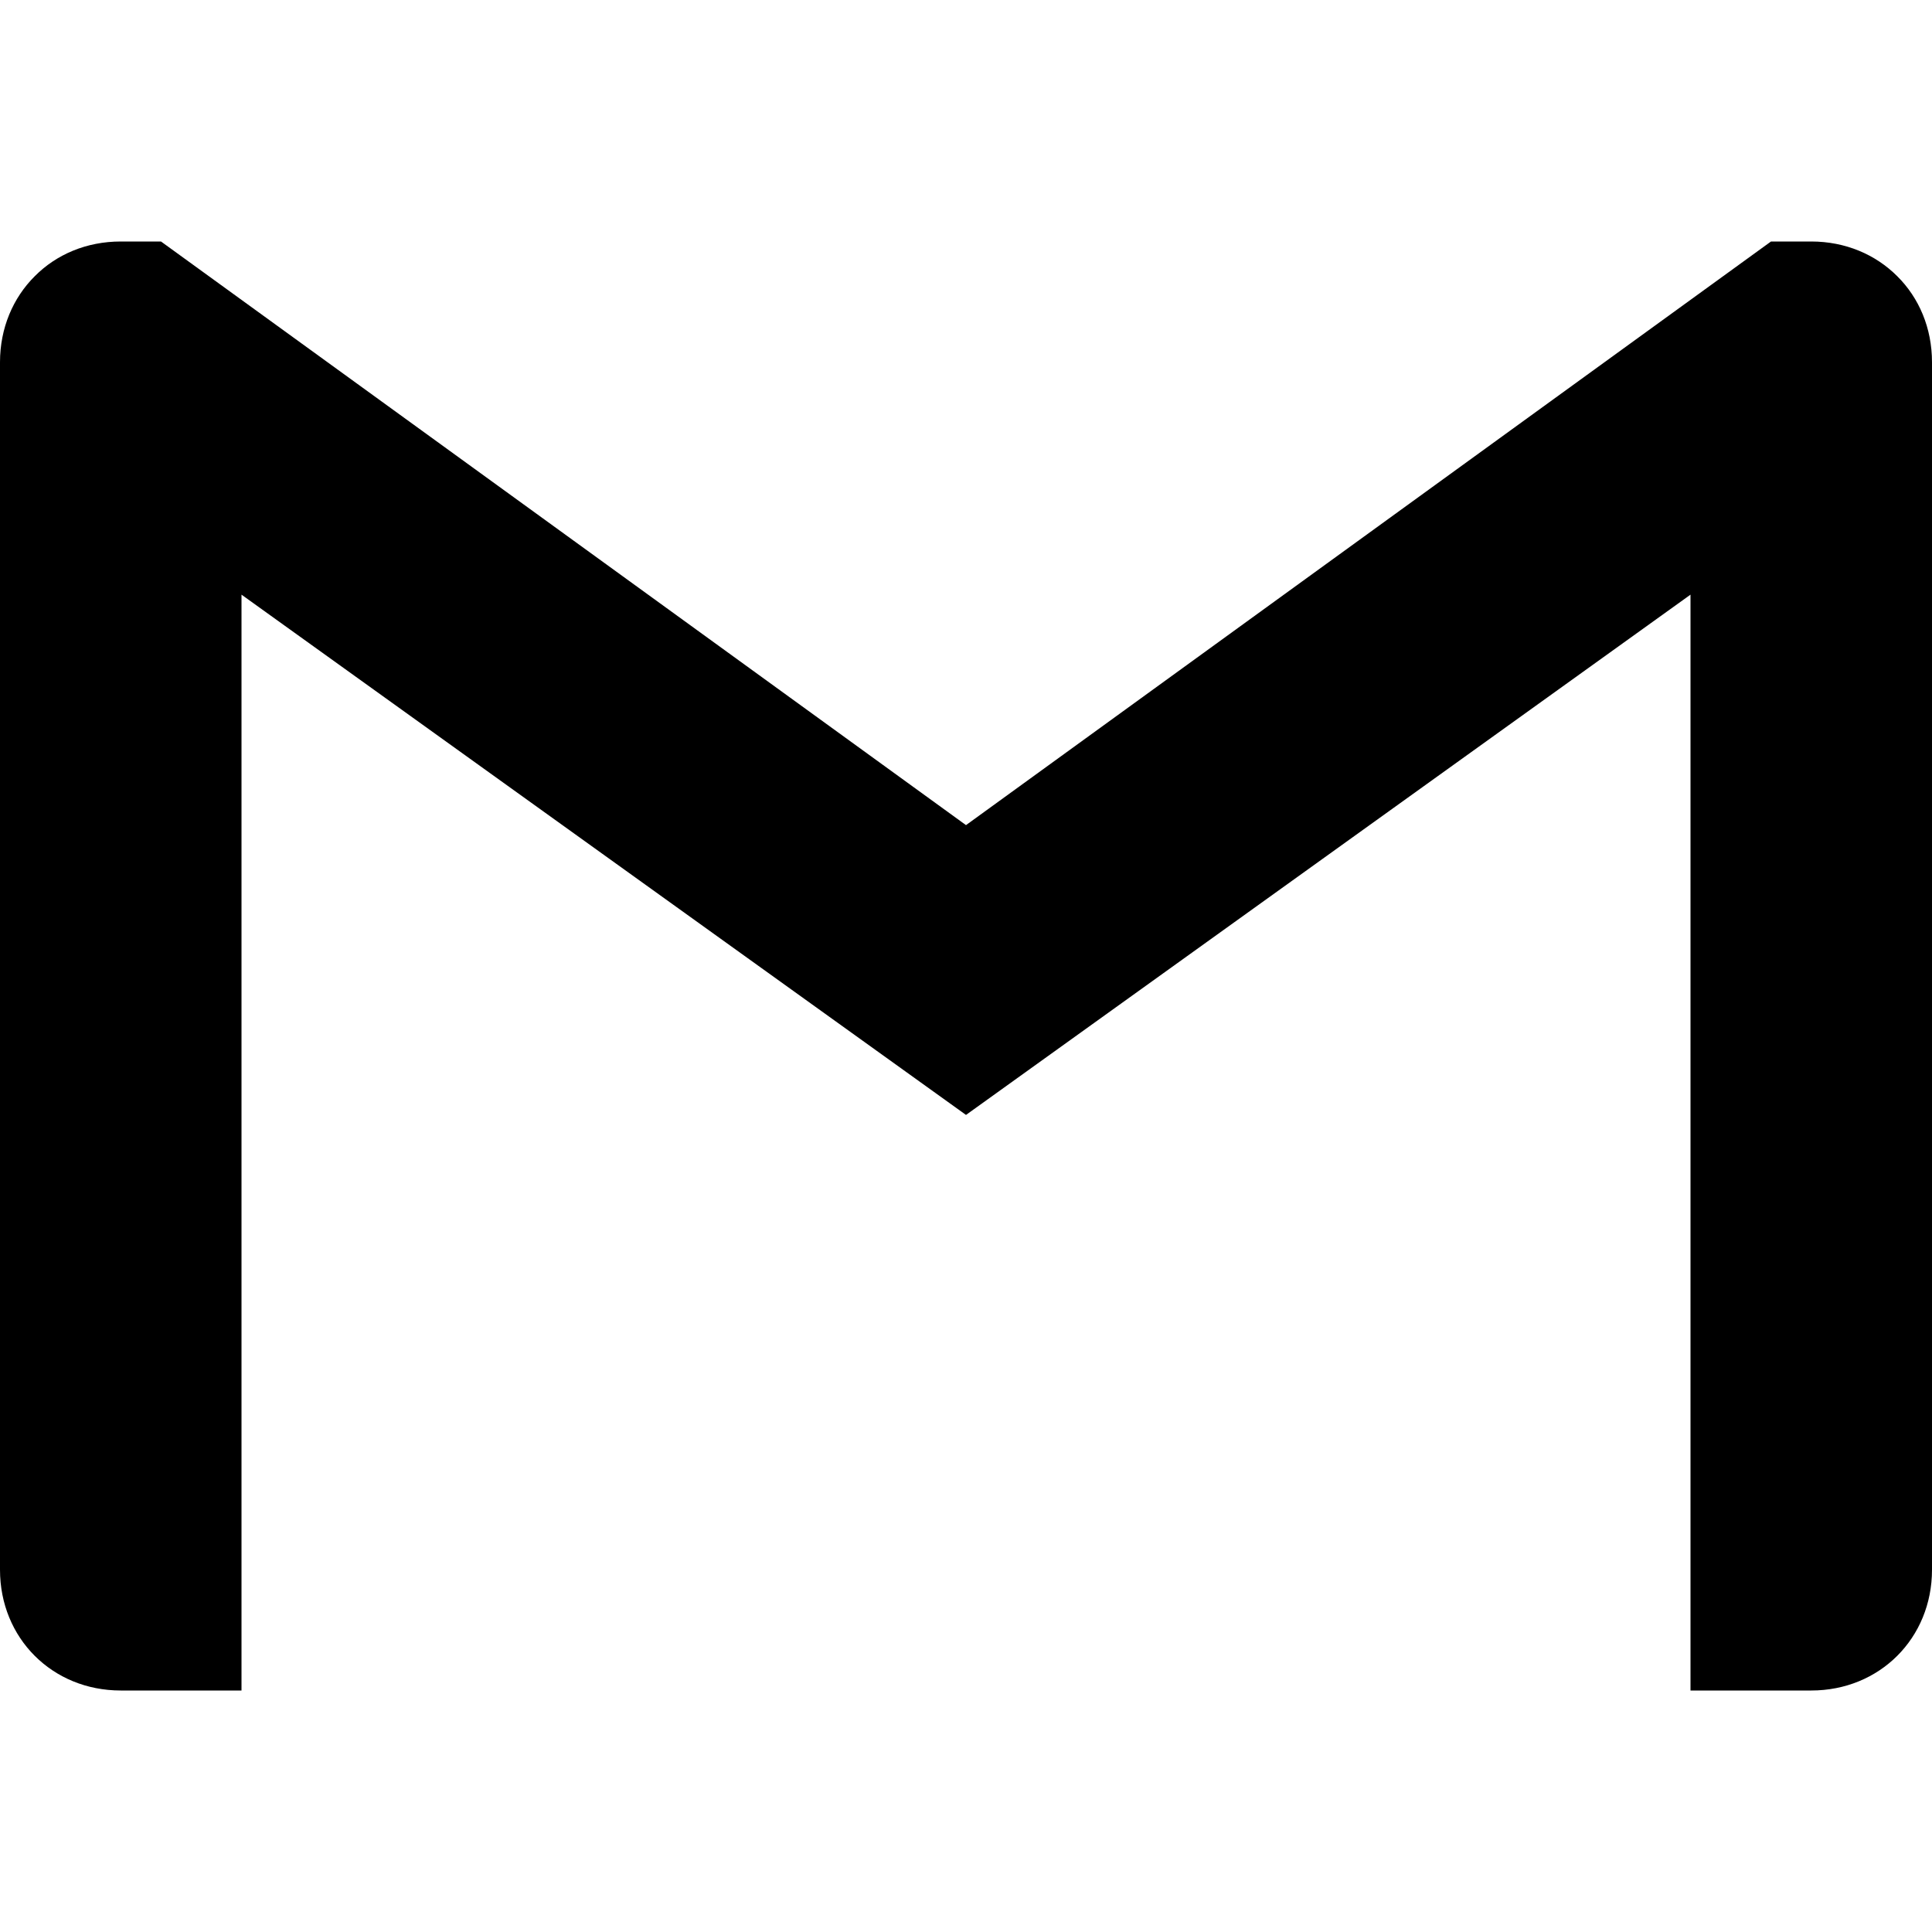
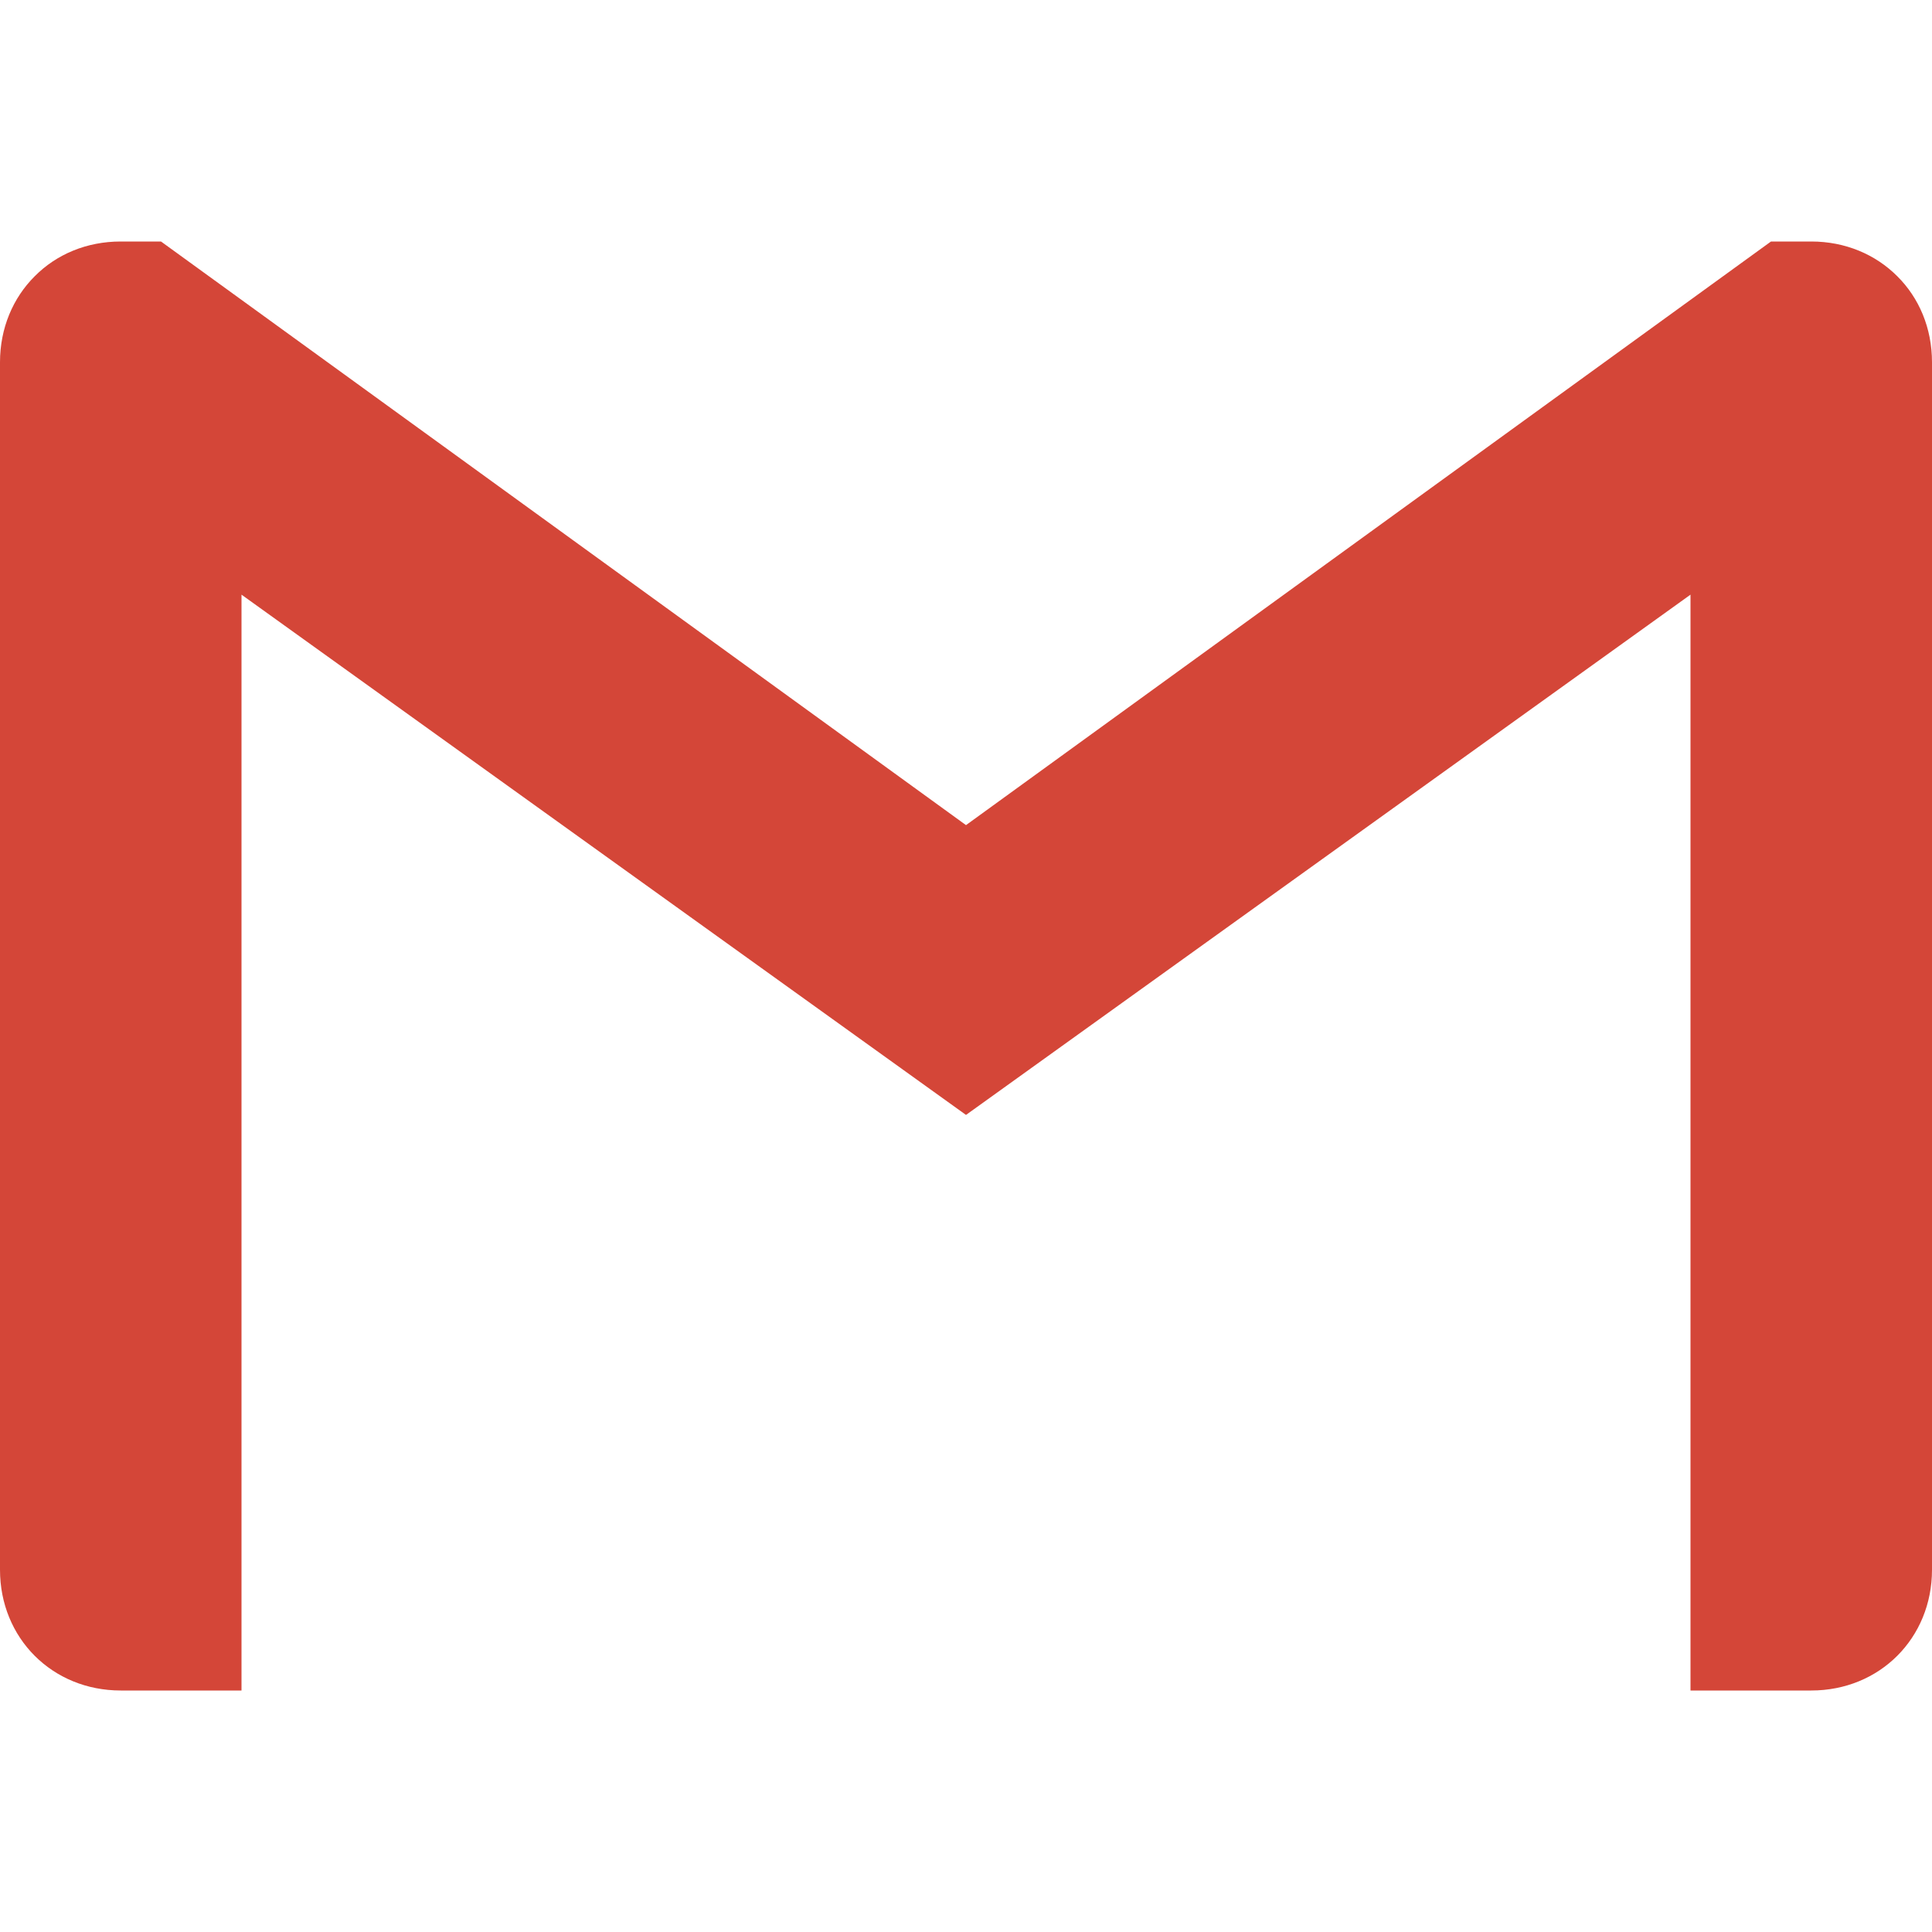
- <svg xmlns="http://www.w3.org/2000/svg" role="img" viewBox="0 0 24 24">
+ <svg xmlns="http://www.w3.org/2000/svg" role="img" fill="#D44638" viewBox="0 0 24 24">
  <path d="M24 4.5v15c0 .85-.65 1.5-1.5 1.5H21V7.387l-9 6.463-9-6.463V21H1.5C.649 21 0 20.35 0 19.5v-15c0-.425.162-.8.431-1.068C.7 3.16 1.076 3 1.5 3H2l10 7.25L22 3h.5c.425 0 .8.162 1.069.432.27.268.431.643.431 1.068z" />
</svg>
